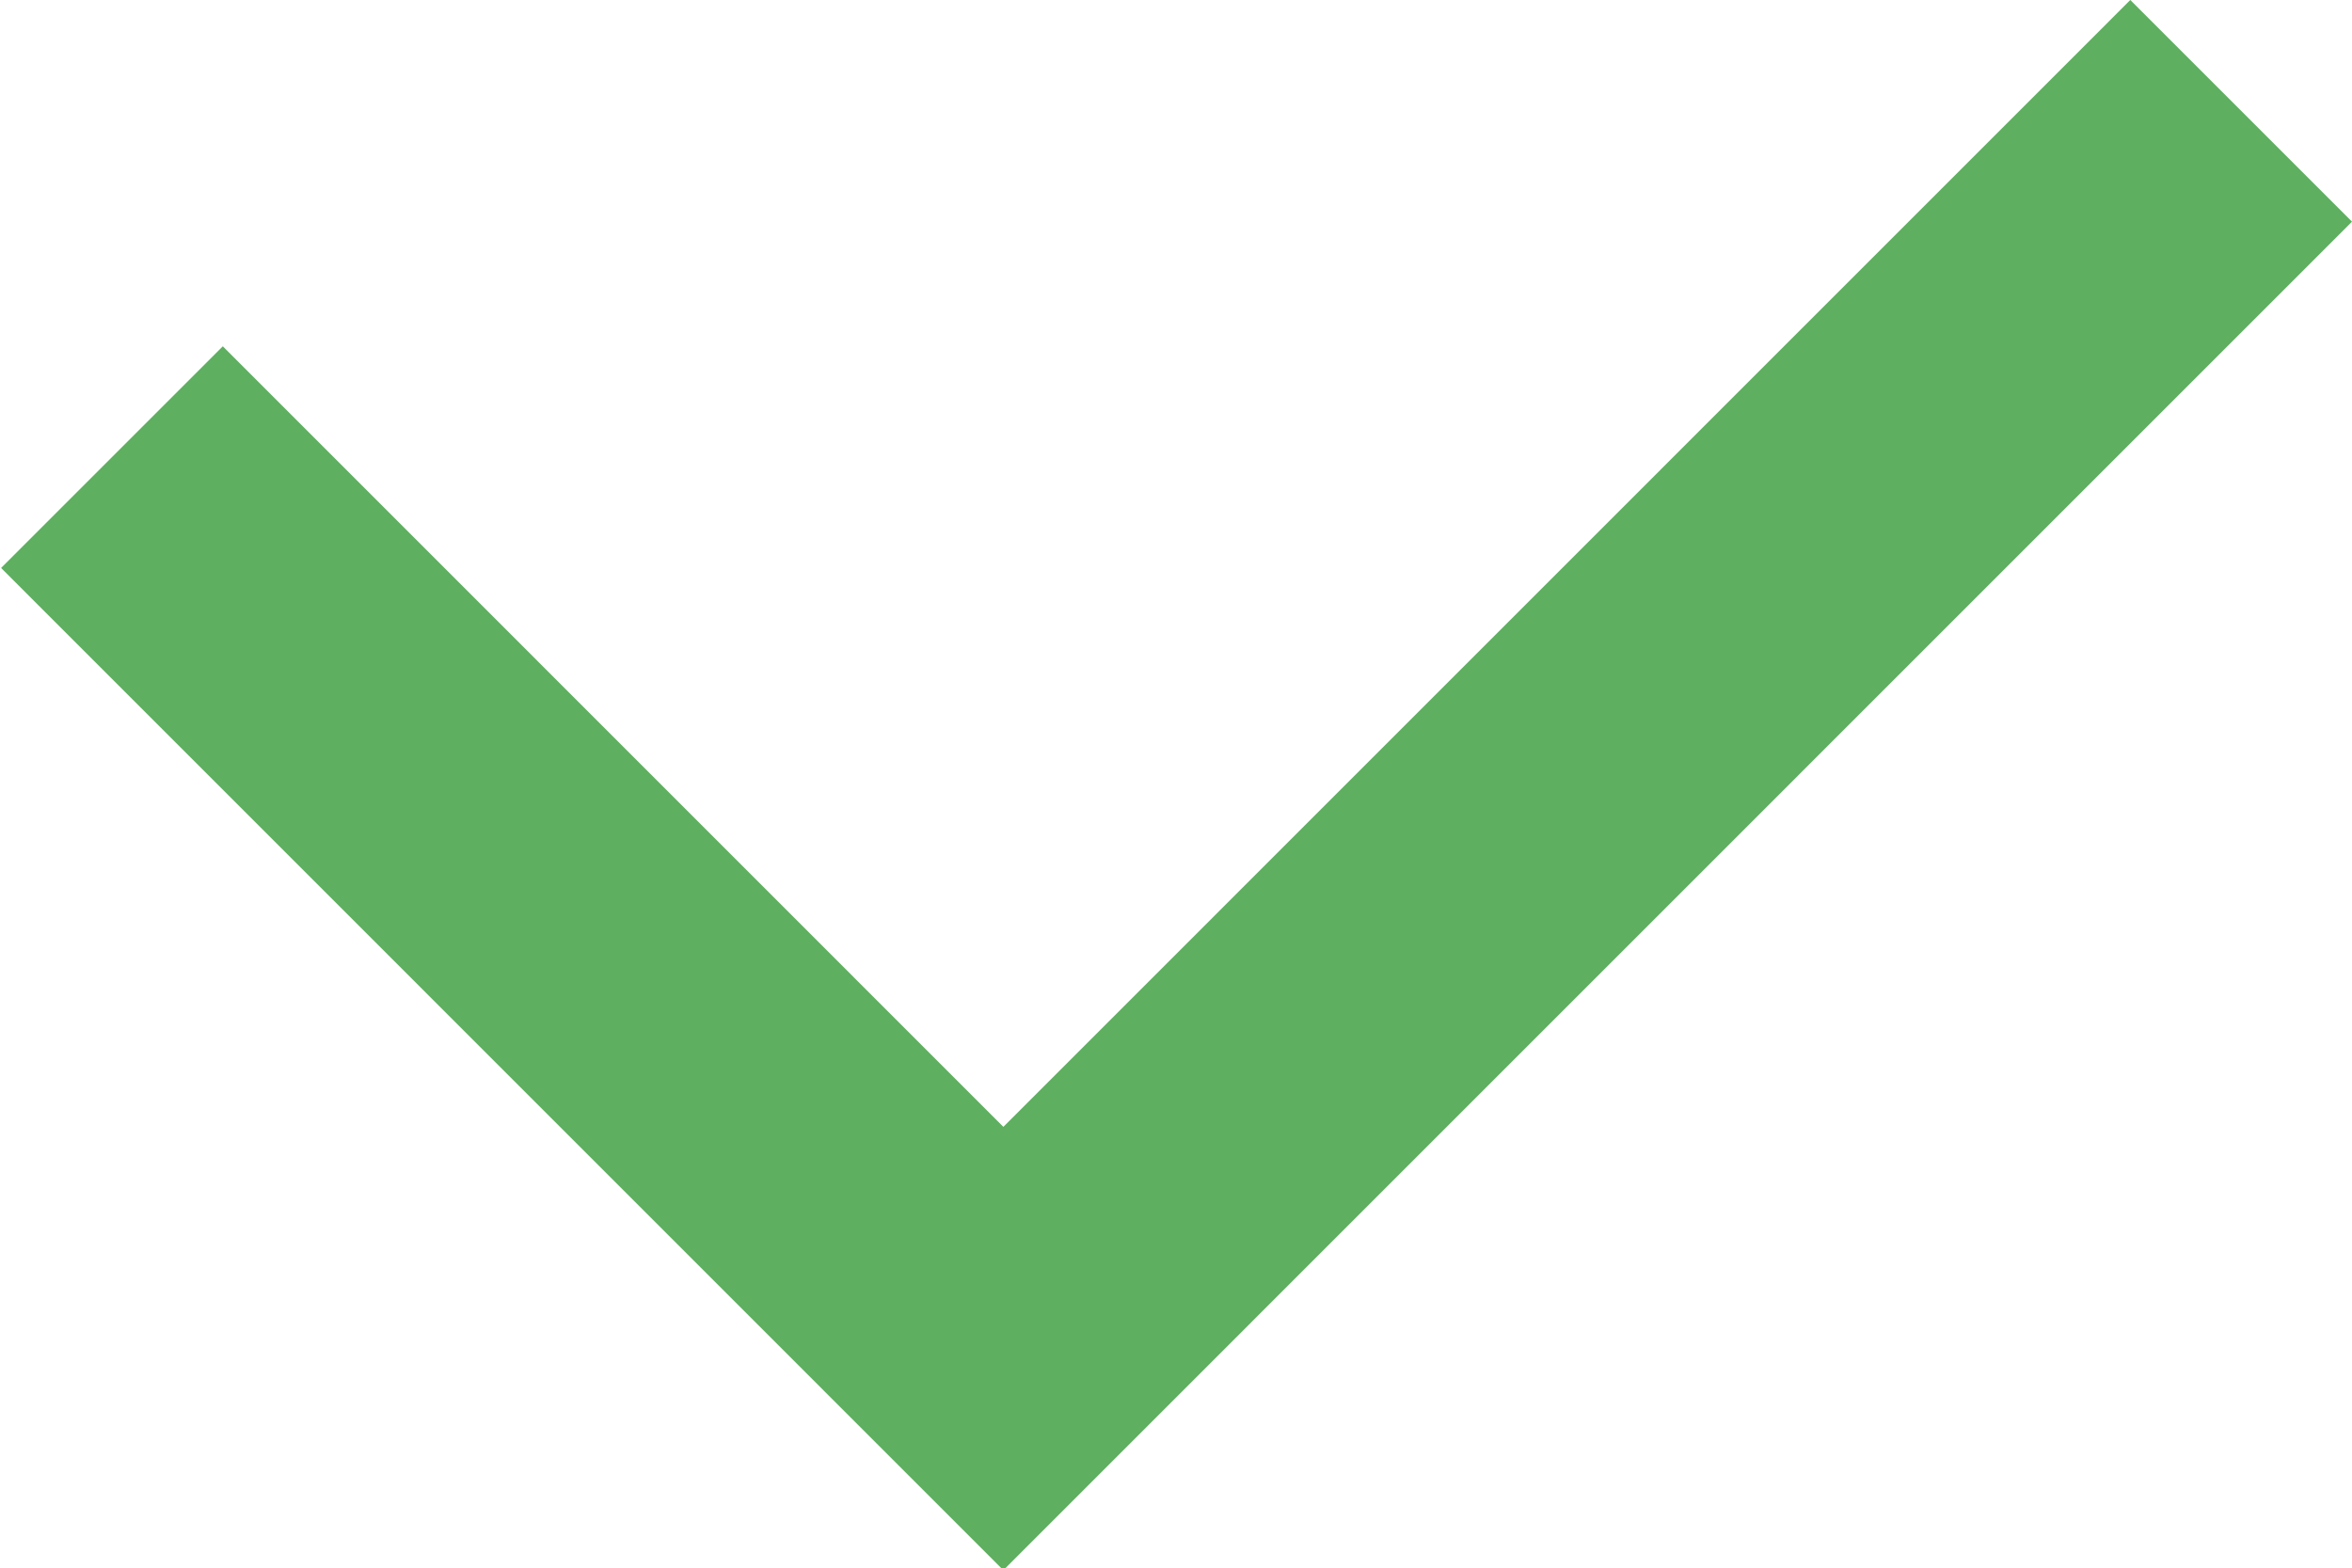
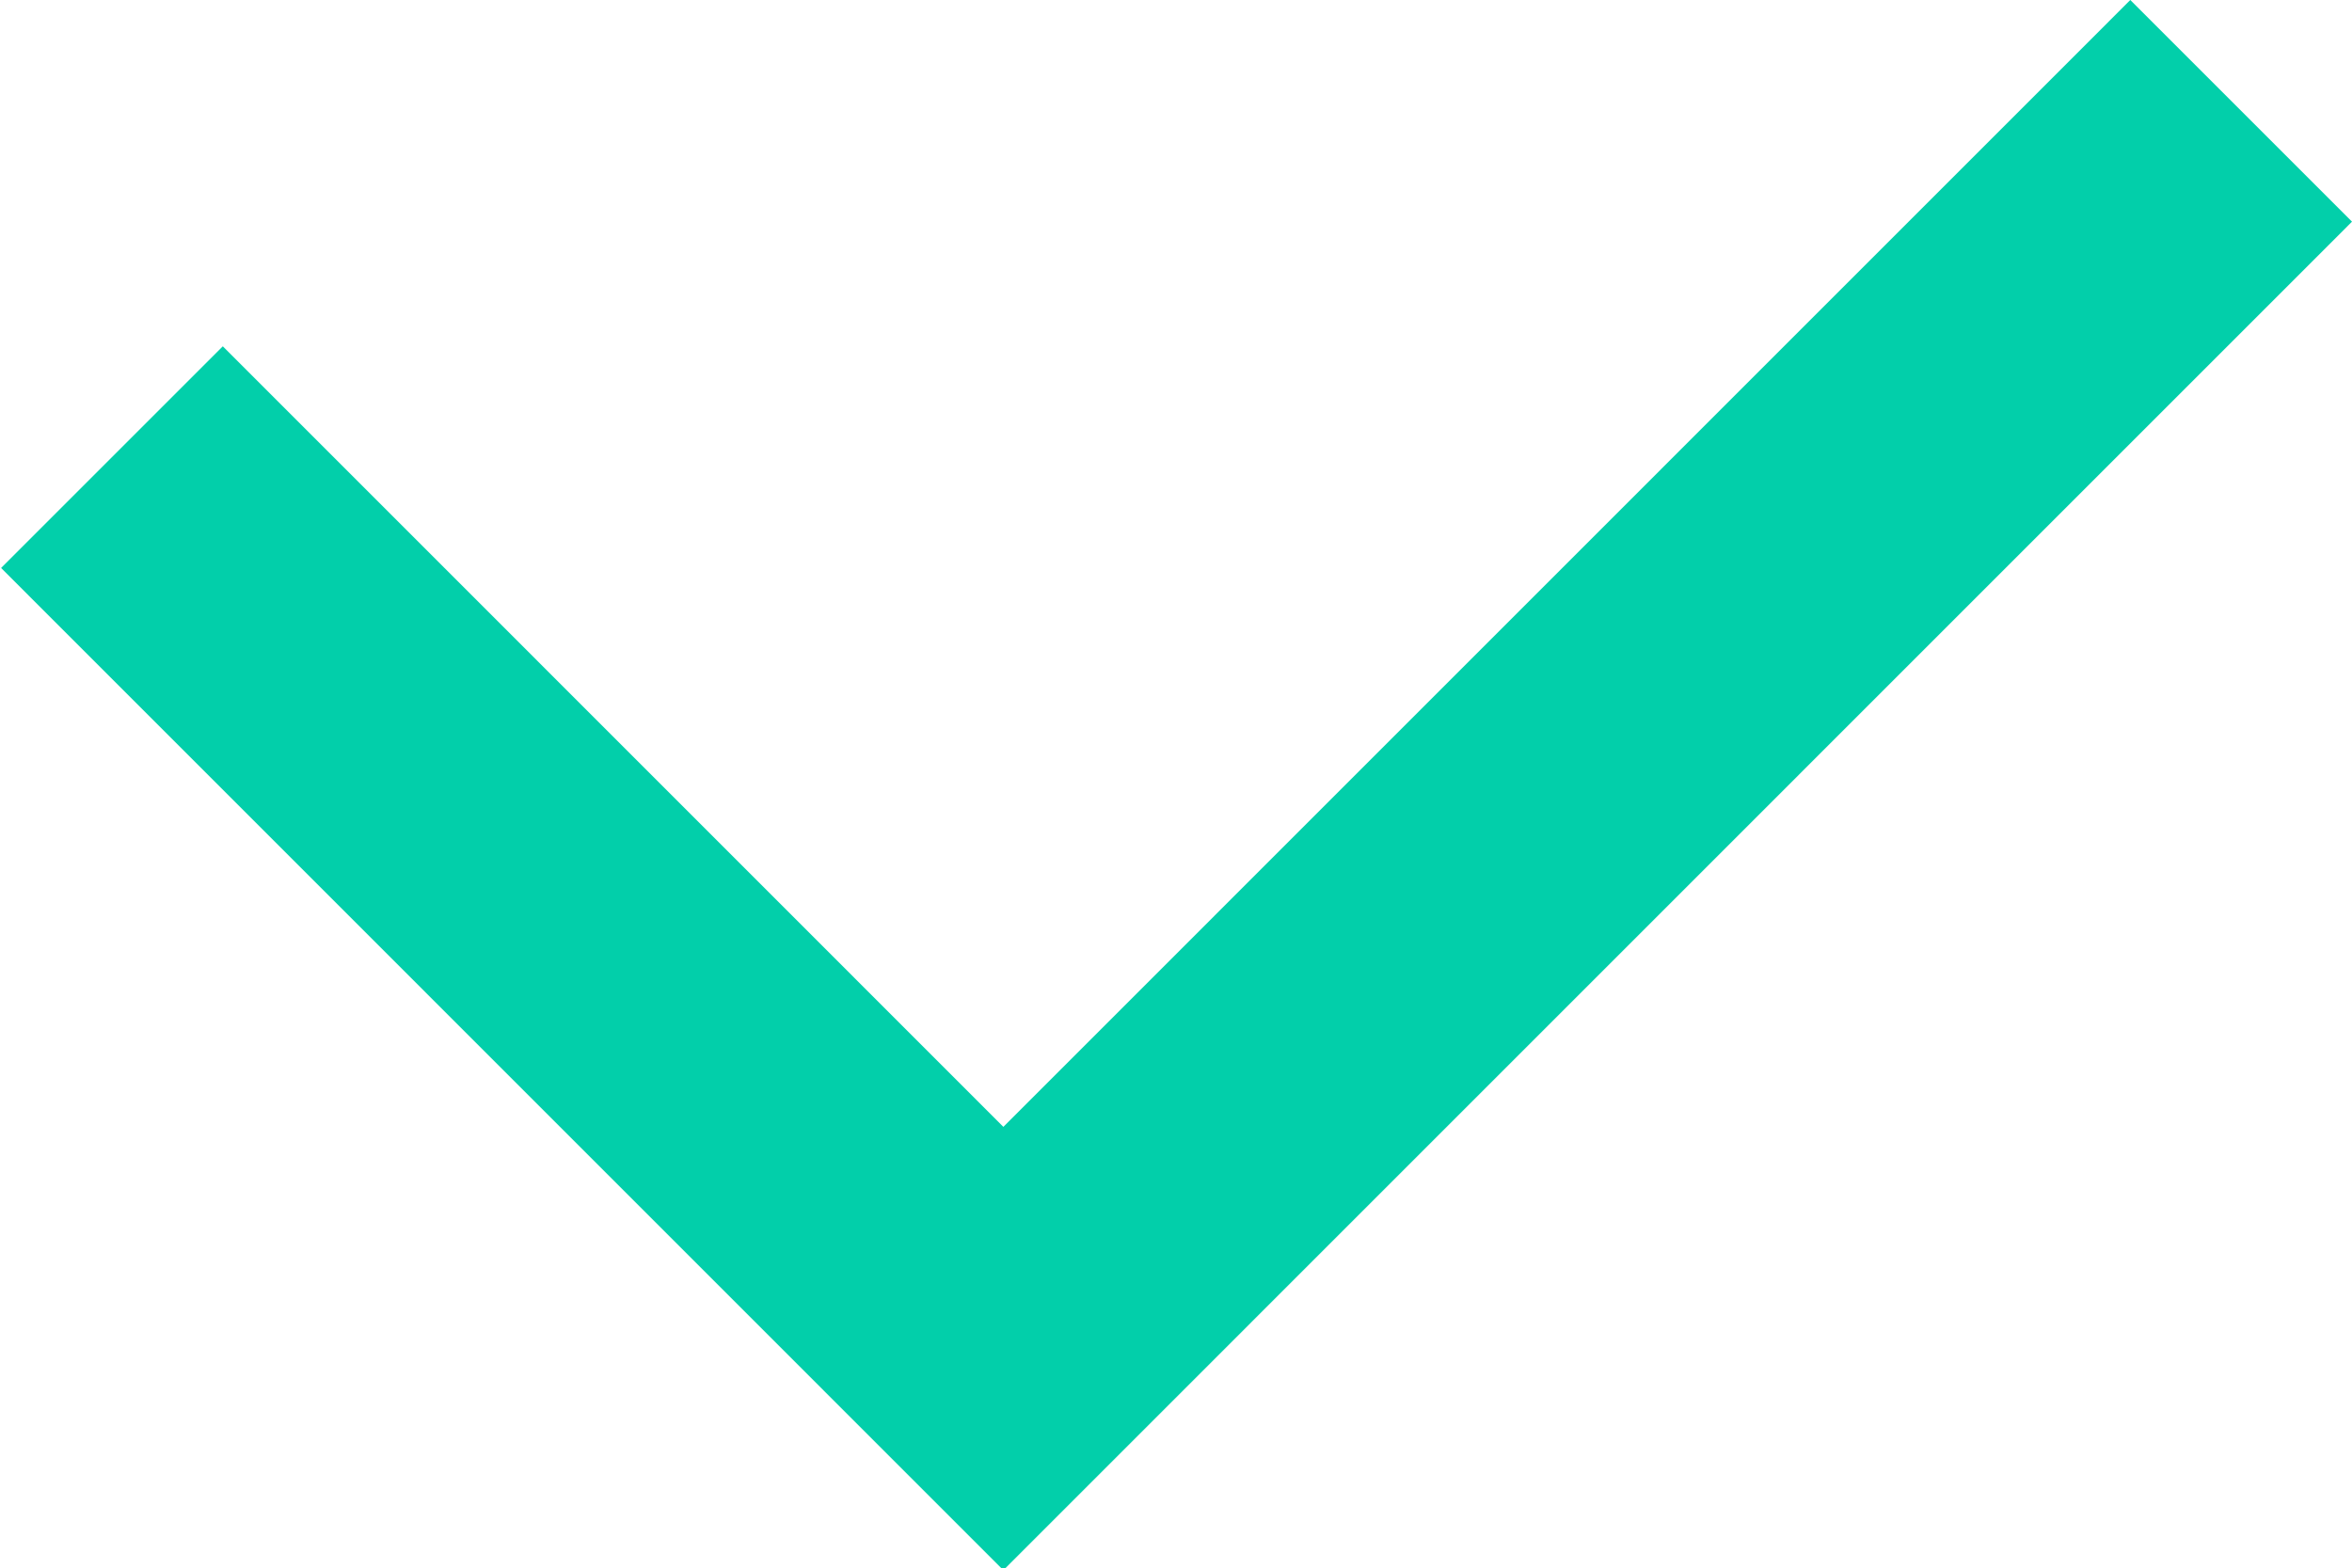
<svg xmlns="http://www.w3.org/2000/svg" version="1.1" id="Слой_1" x="0px" y="0px" width="15px" height="10px" viewBox="0 0 15 10" enable-background="new 0 0 15 10" xml:space="preserve">
-   <polygon fill="#5EAF60" points="6.399,10.016 0.007,3.623 1.421,2.209 6.399,7.188 13.586,0 15,1.414 " />
+   <polygon fill="#02CFAA" points="6.399,10.016 0.007,3.623 1.421,2.209 6.399,7.188 13.586,0 15,1.414 " />
</svg>
